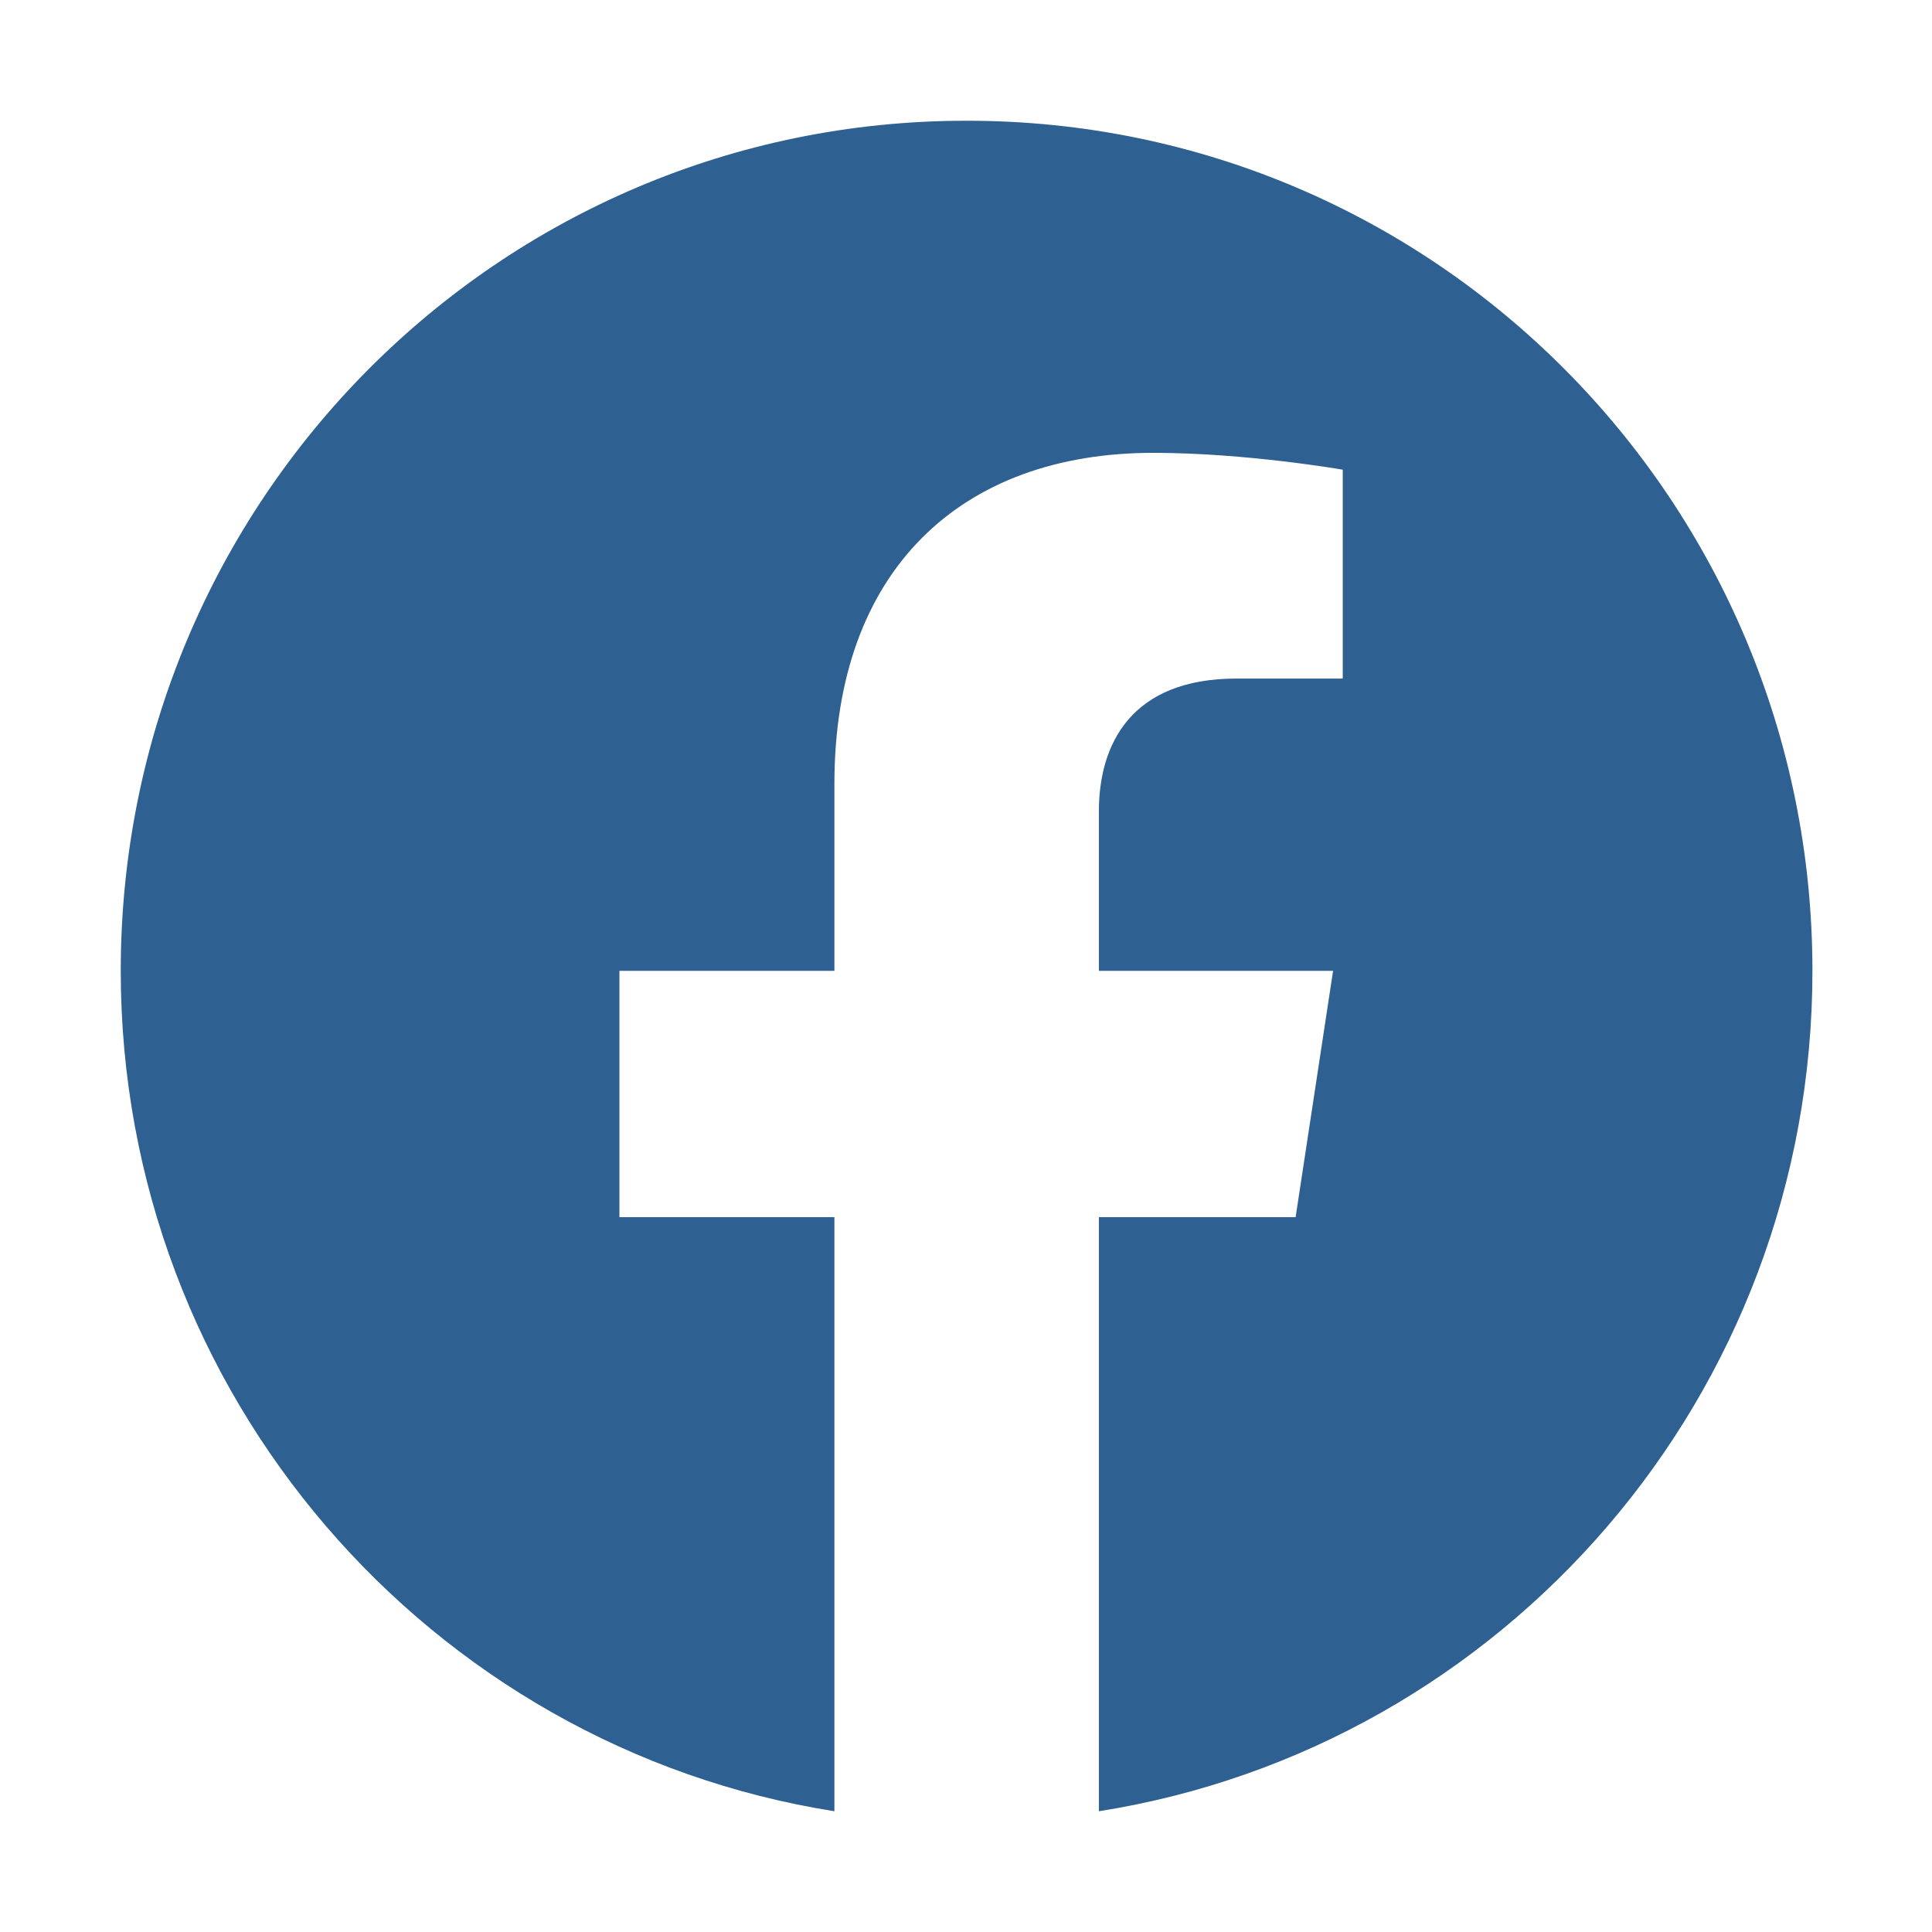
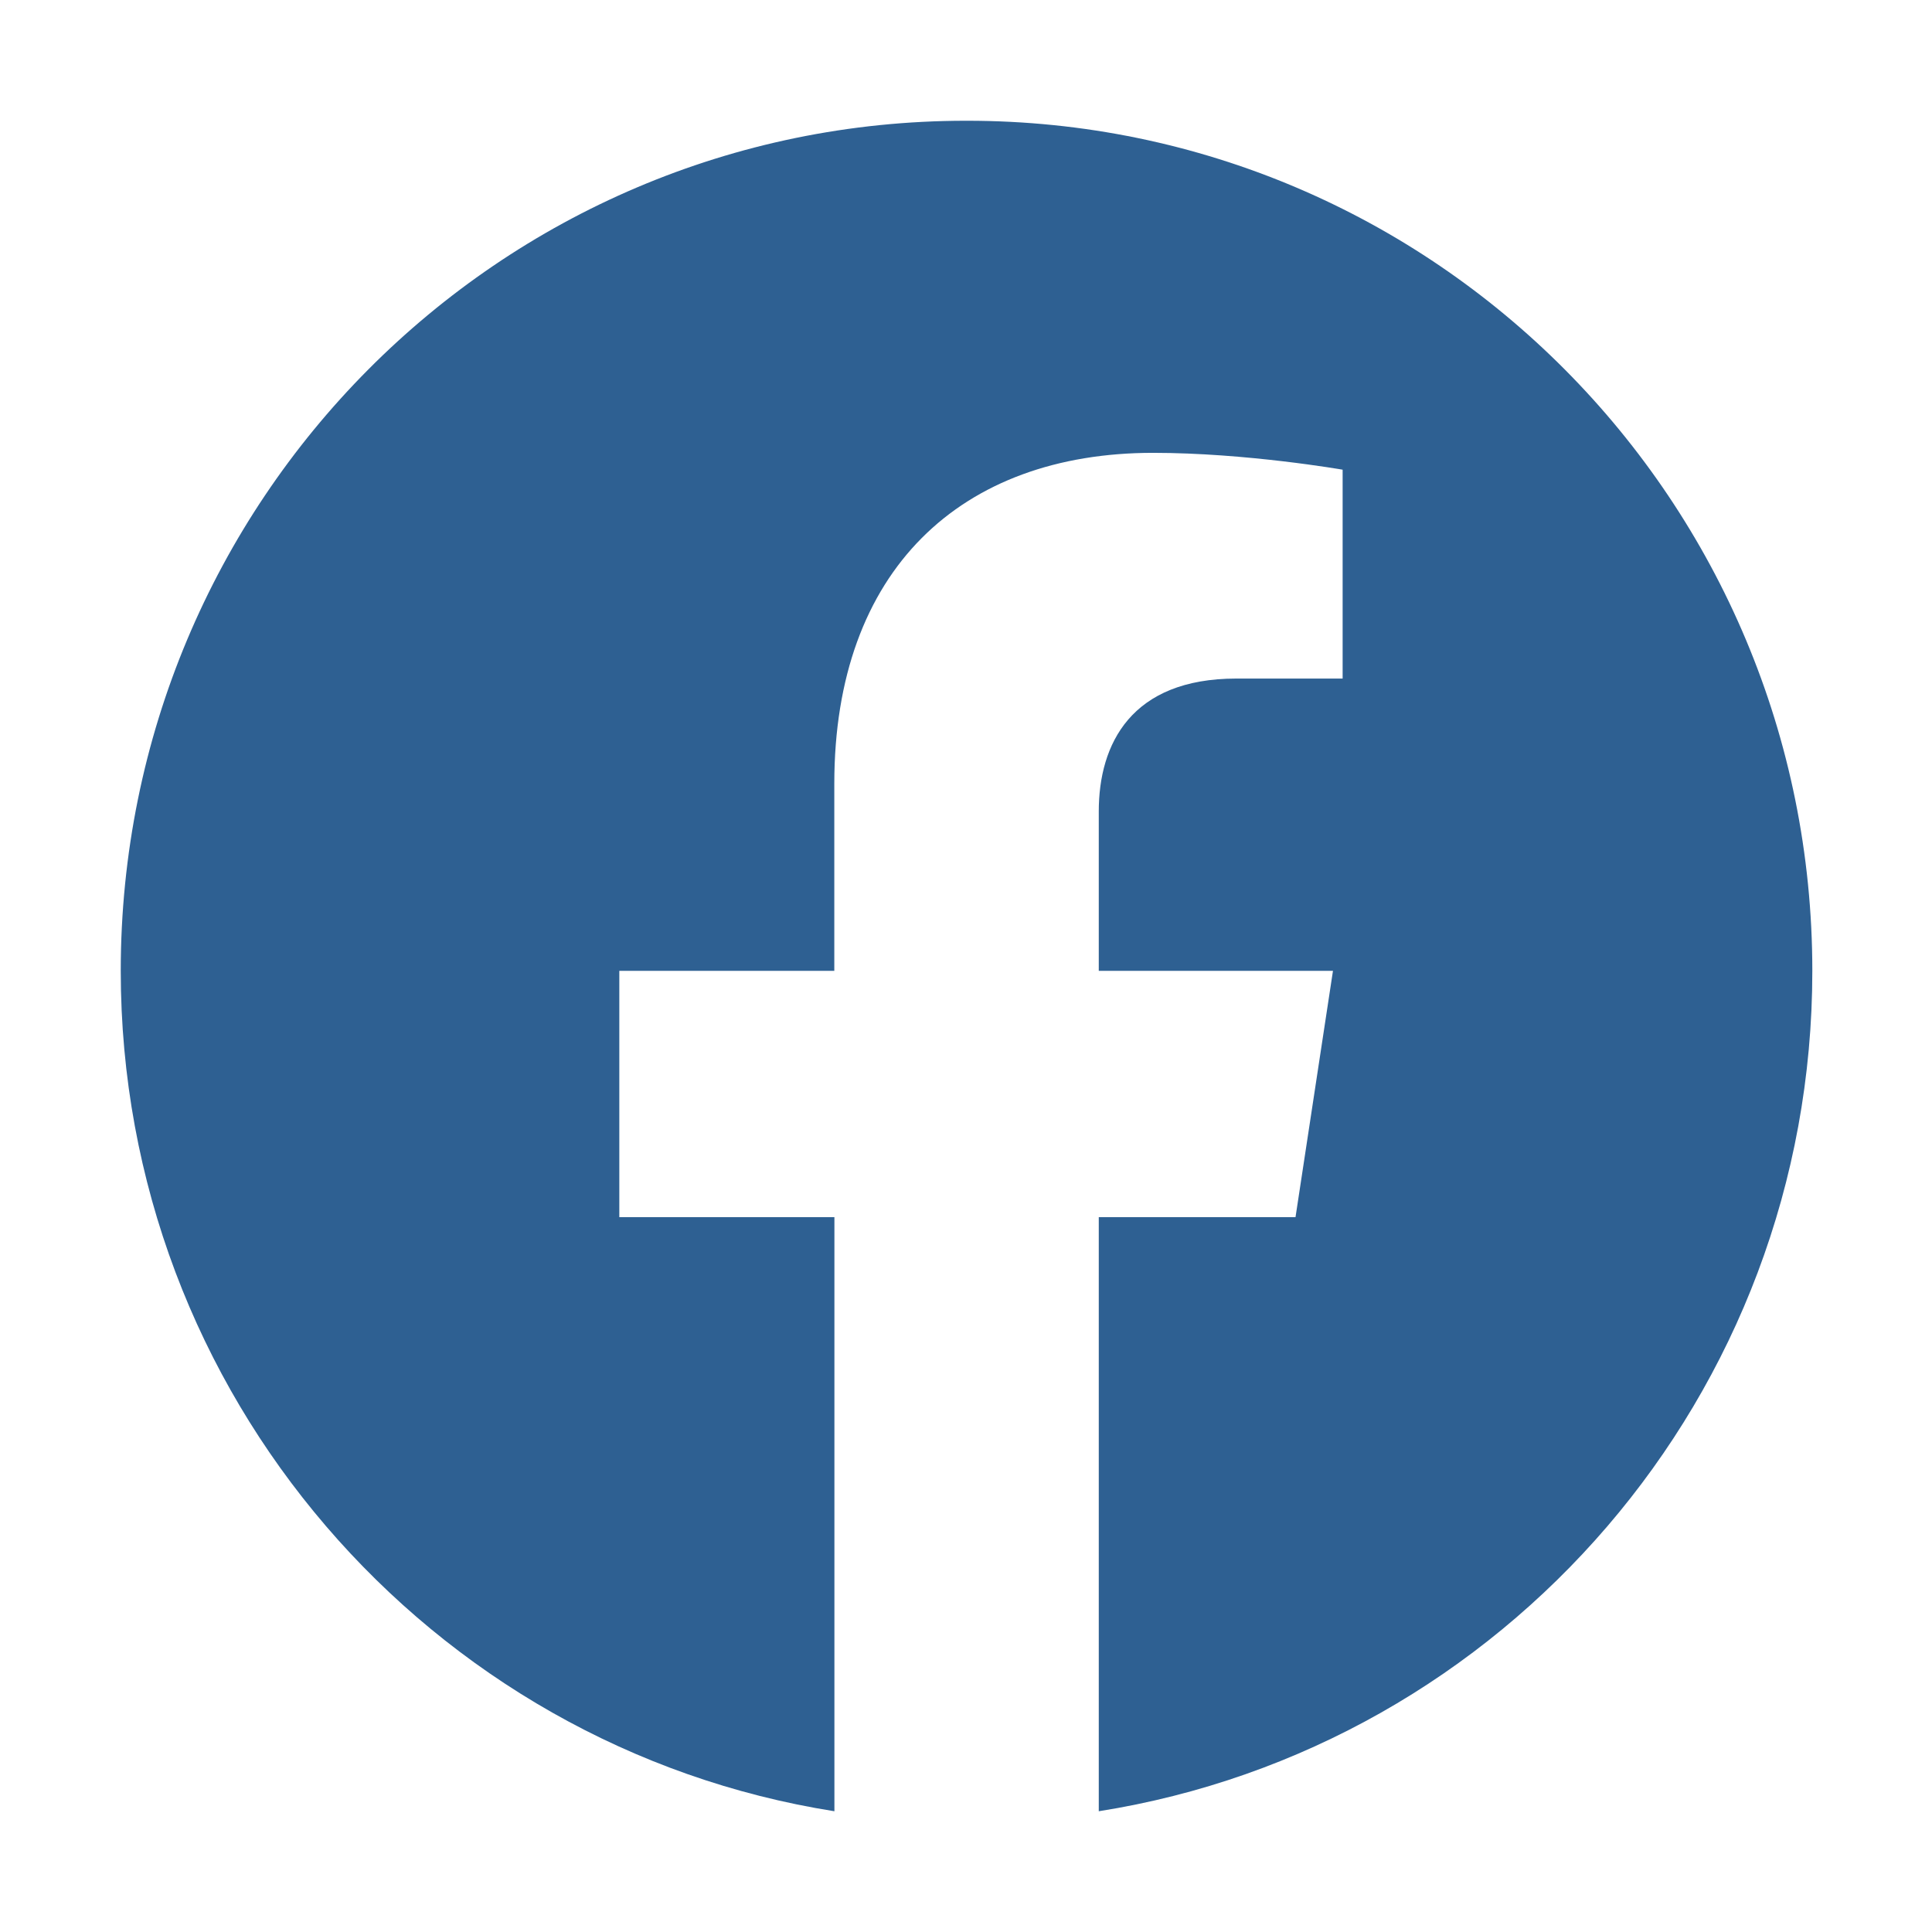
- <svg xmlns="http://www.w3.org/2000/svg" width="18" height="18" viewBox="0 0 18 18" fill="none">
-   <path d="M9 1.125C4.646 1.125 1.125 4.669 1.125 9.045C1.125 12.994 4.005 16.279 7.774 16.875V11.34H5.771V9.045H7.774V7.301C7.774 5.31 8.955 4.219 10.744 4.219C11.61 4.219 12.51 4.376 12.51 4.376V6.322H11.52C10.541 6.322 10.238 6.93 10.238 7.56V9.045H12.42L12.071 11.34H10.238V16.875C14.006 16.279 16.886 13.005 16.886 9.045C16.886 4.669 13.365 1.125 9.011 1.125H9Z" fill="#2E6092" />
+ <svg xmlns="http://www.w3.org/2000/svg" width="18" height="18" fill="none">
+   <path fill="#2E6092" d="M9 1.125c-4.354 0-7.875 3.544-7.875 7.92 0 3.949 2.88 7.234 6.649 7.83V11.34H5.77V9.045h2.003V7.301c0-1.991 1.181-3.082 2.97-3.082.866 0 1.766.157 1.766.157v1.946h-.99c-.979 0-1.282.608-1.282 1.238v1.485h2.182l-.349 2.295h-1.833v5.535c3.768-.596 6.648-3.87 6.648-7.83 0-4.376-3.521-7.92-7.875-7.92z" />
</svg>
